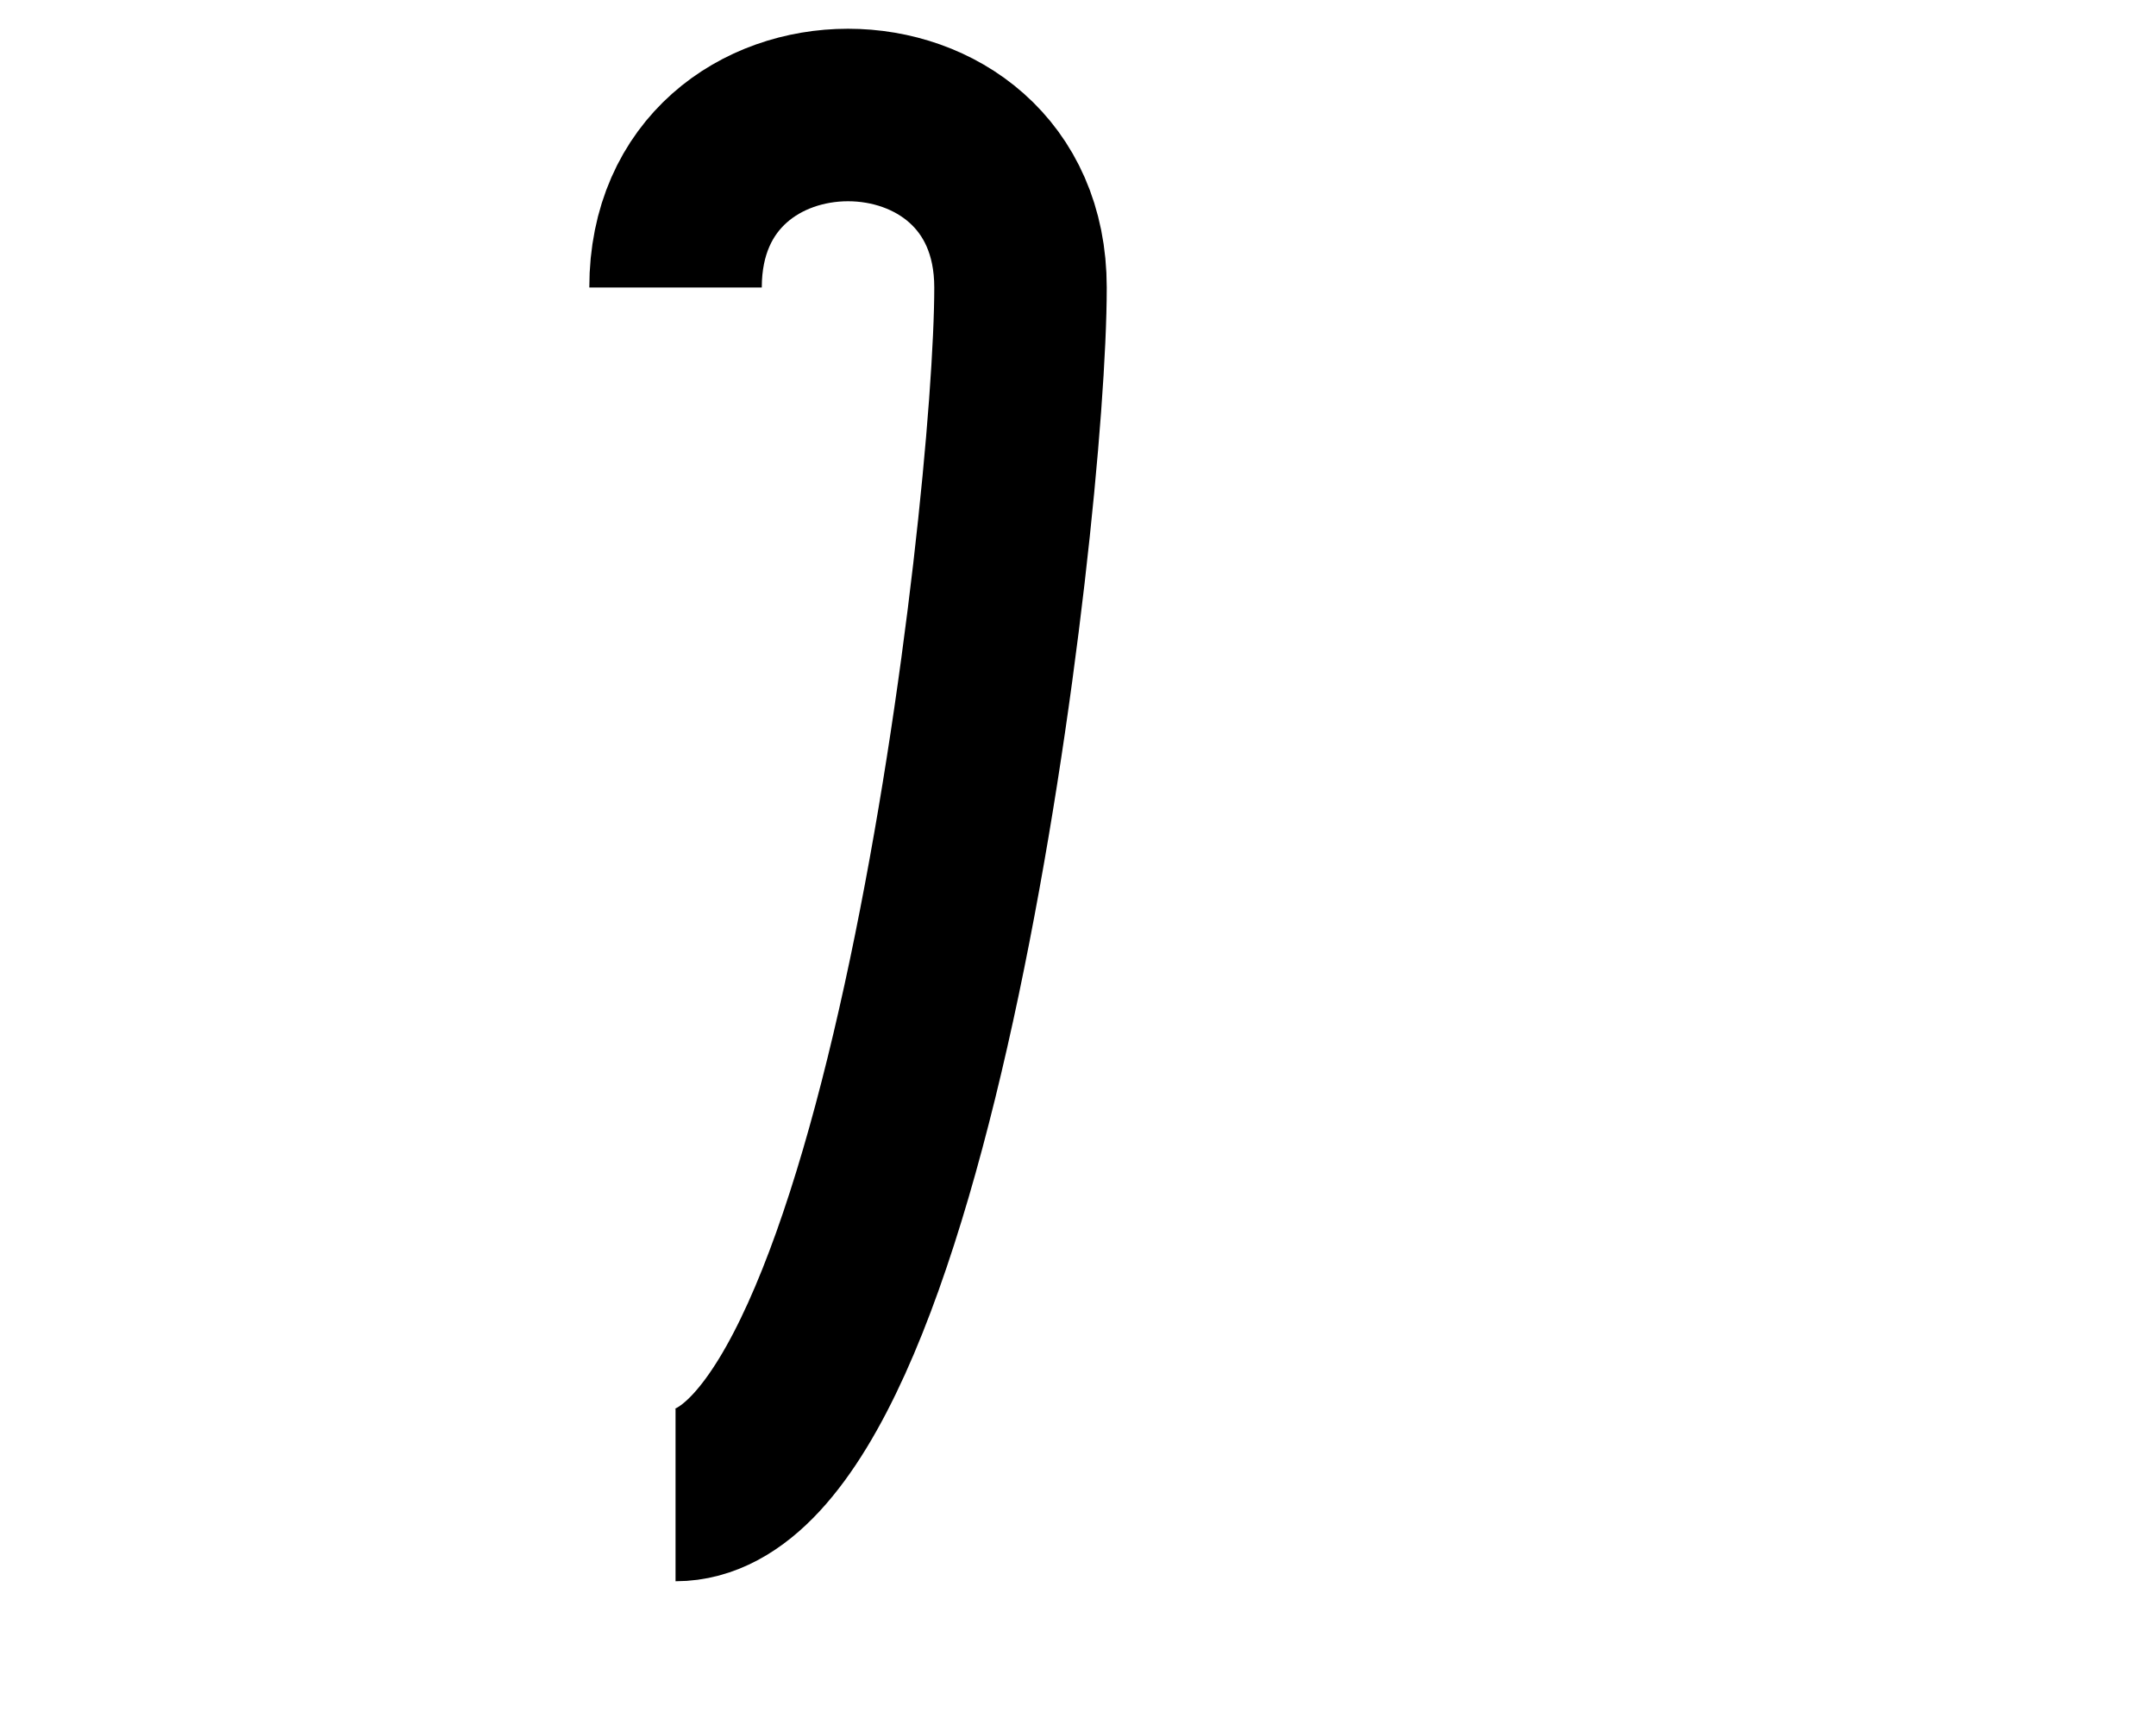
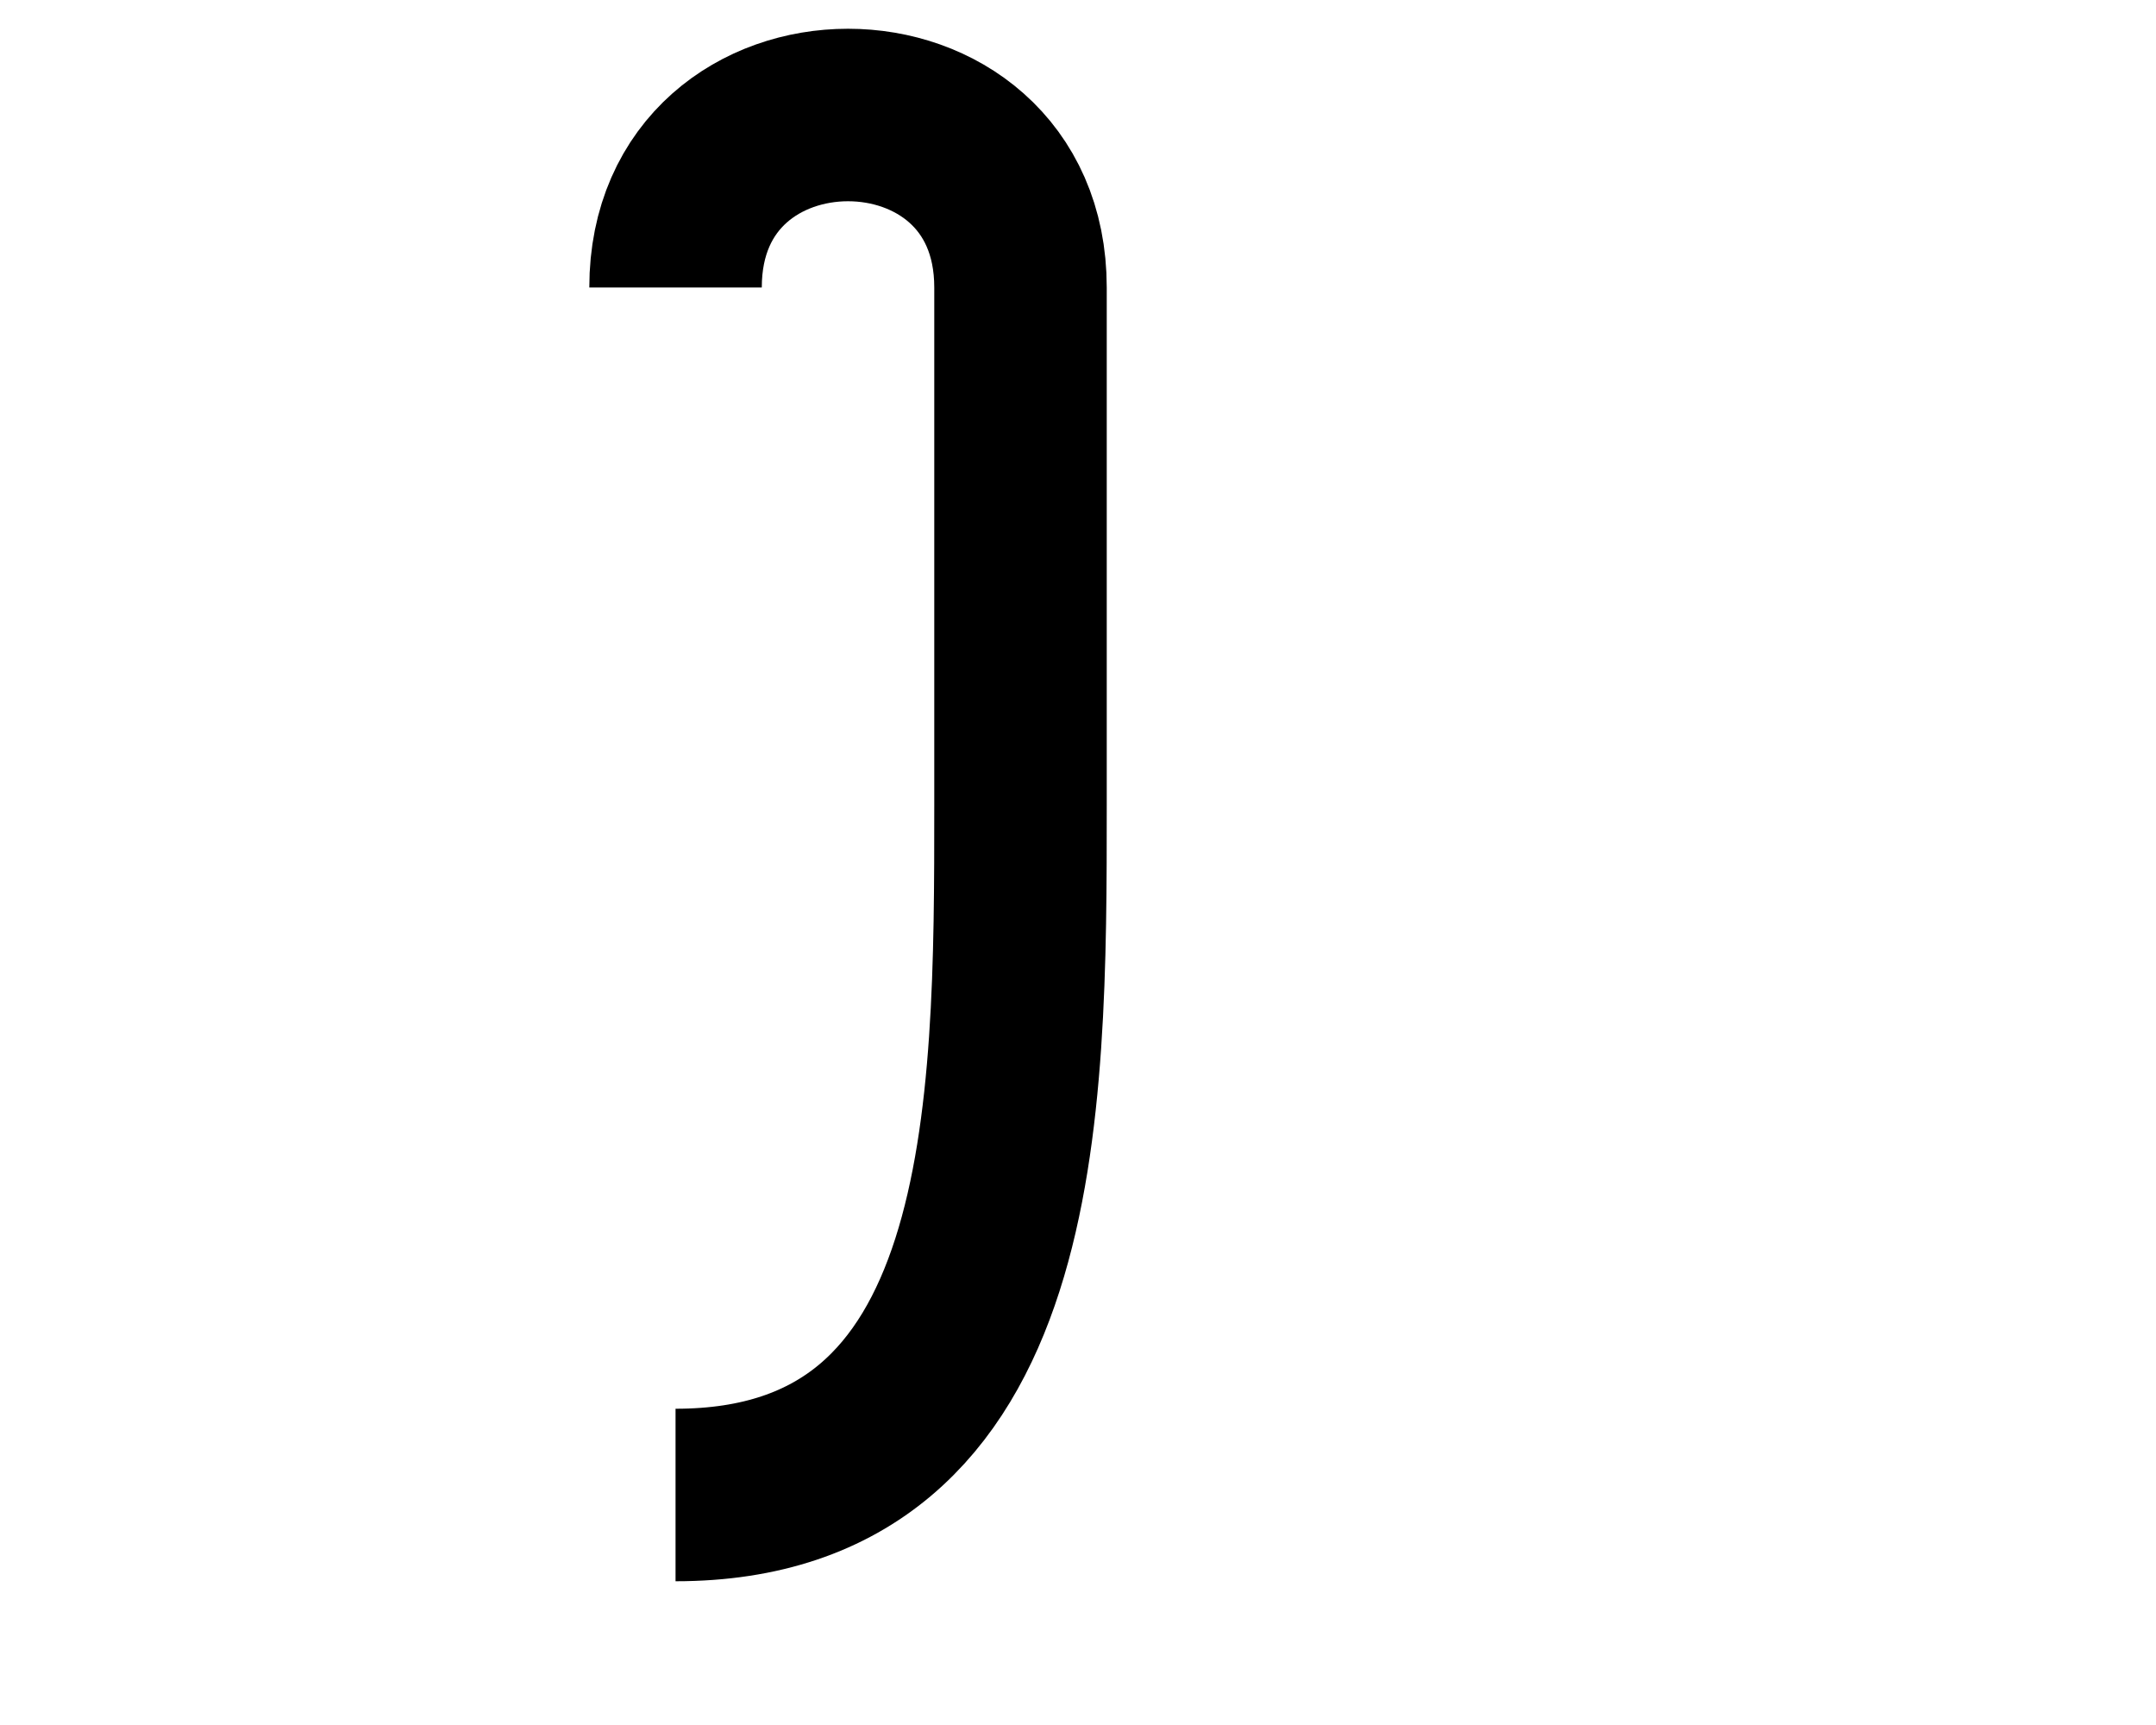
<svg xmlns="http://www.w3.org/2000/svg" width="25cm" height="20cm" viewBox="4 -2 6 30" version="1.1">
  <style type="text/css">
    .Stroke { fill:none; stroke:black; stroke-width:3 }
  </style>
-   <path class="Stroke" d="   M0,3   C0,-1 6,-1 6,3   S4,24 0,24 " />
+   <path class="Stroke" d="   M0,3   C0,-1 6,-1 6,3   L6,12   C6,17.33 6,24 0,24 " />
</svg>
